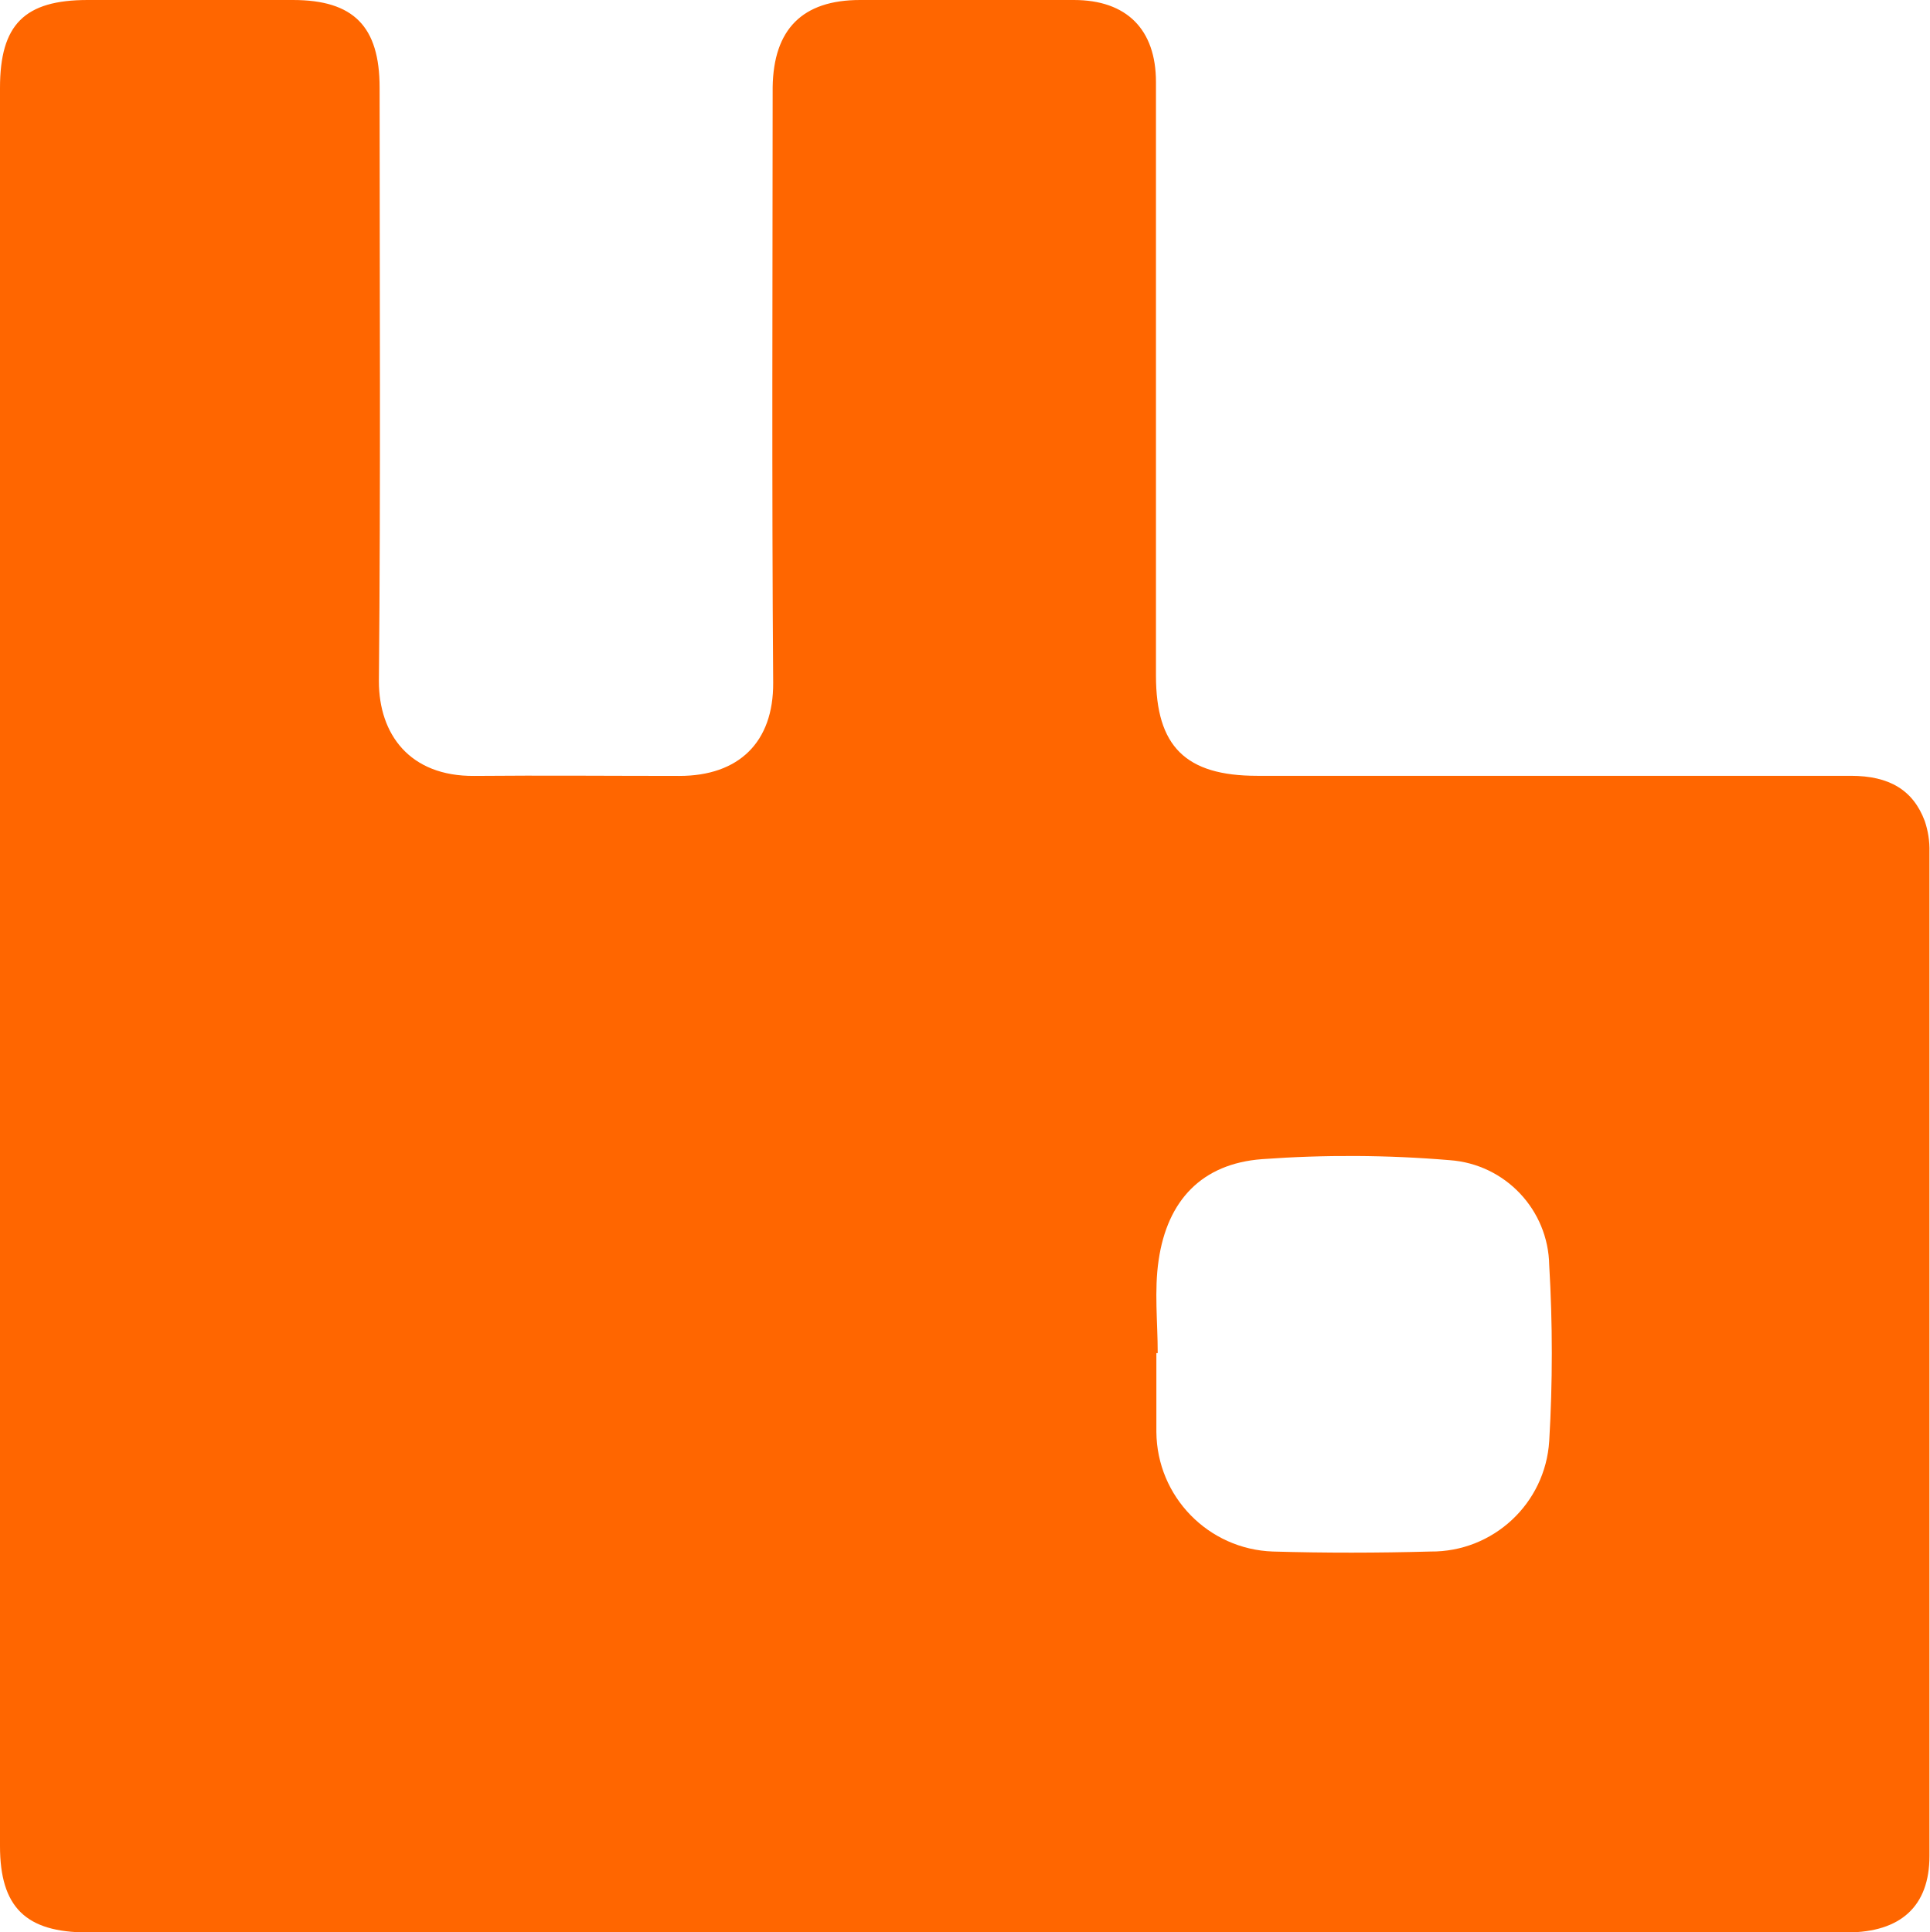
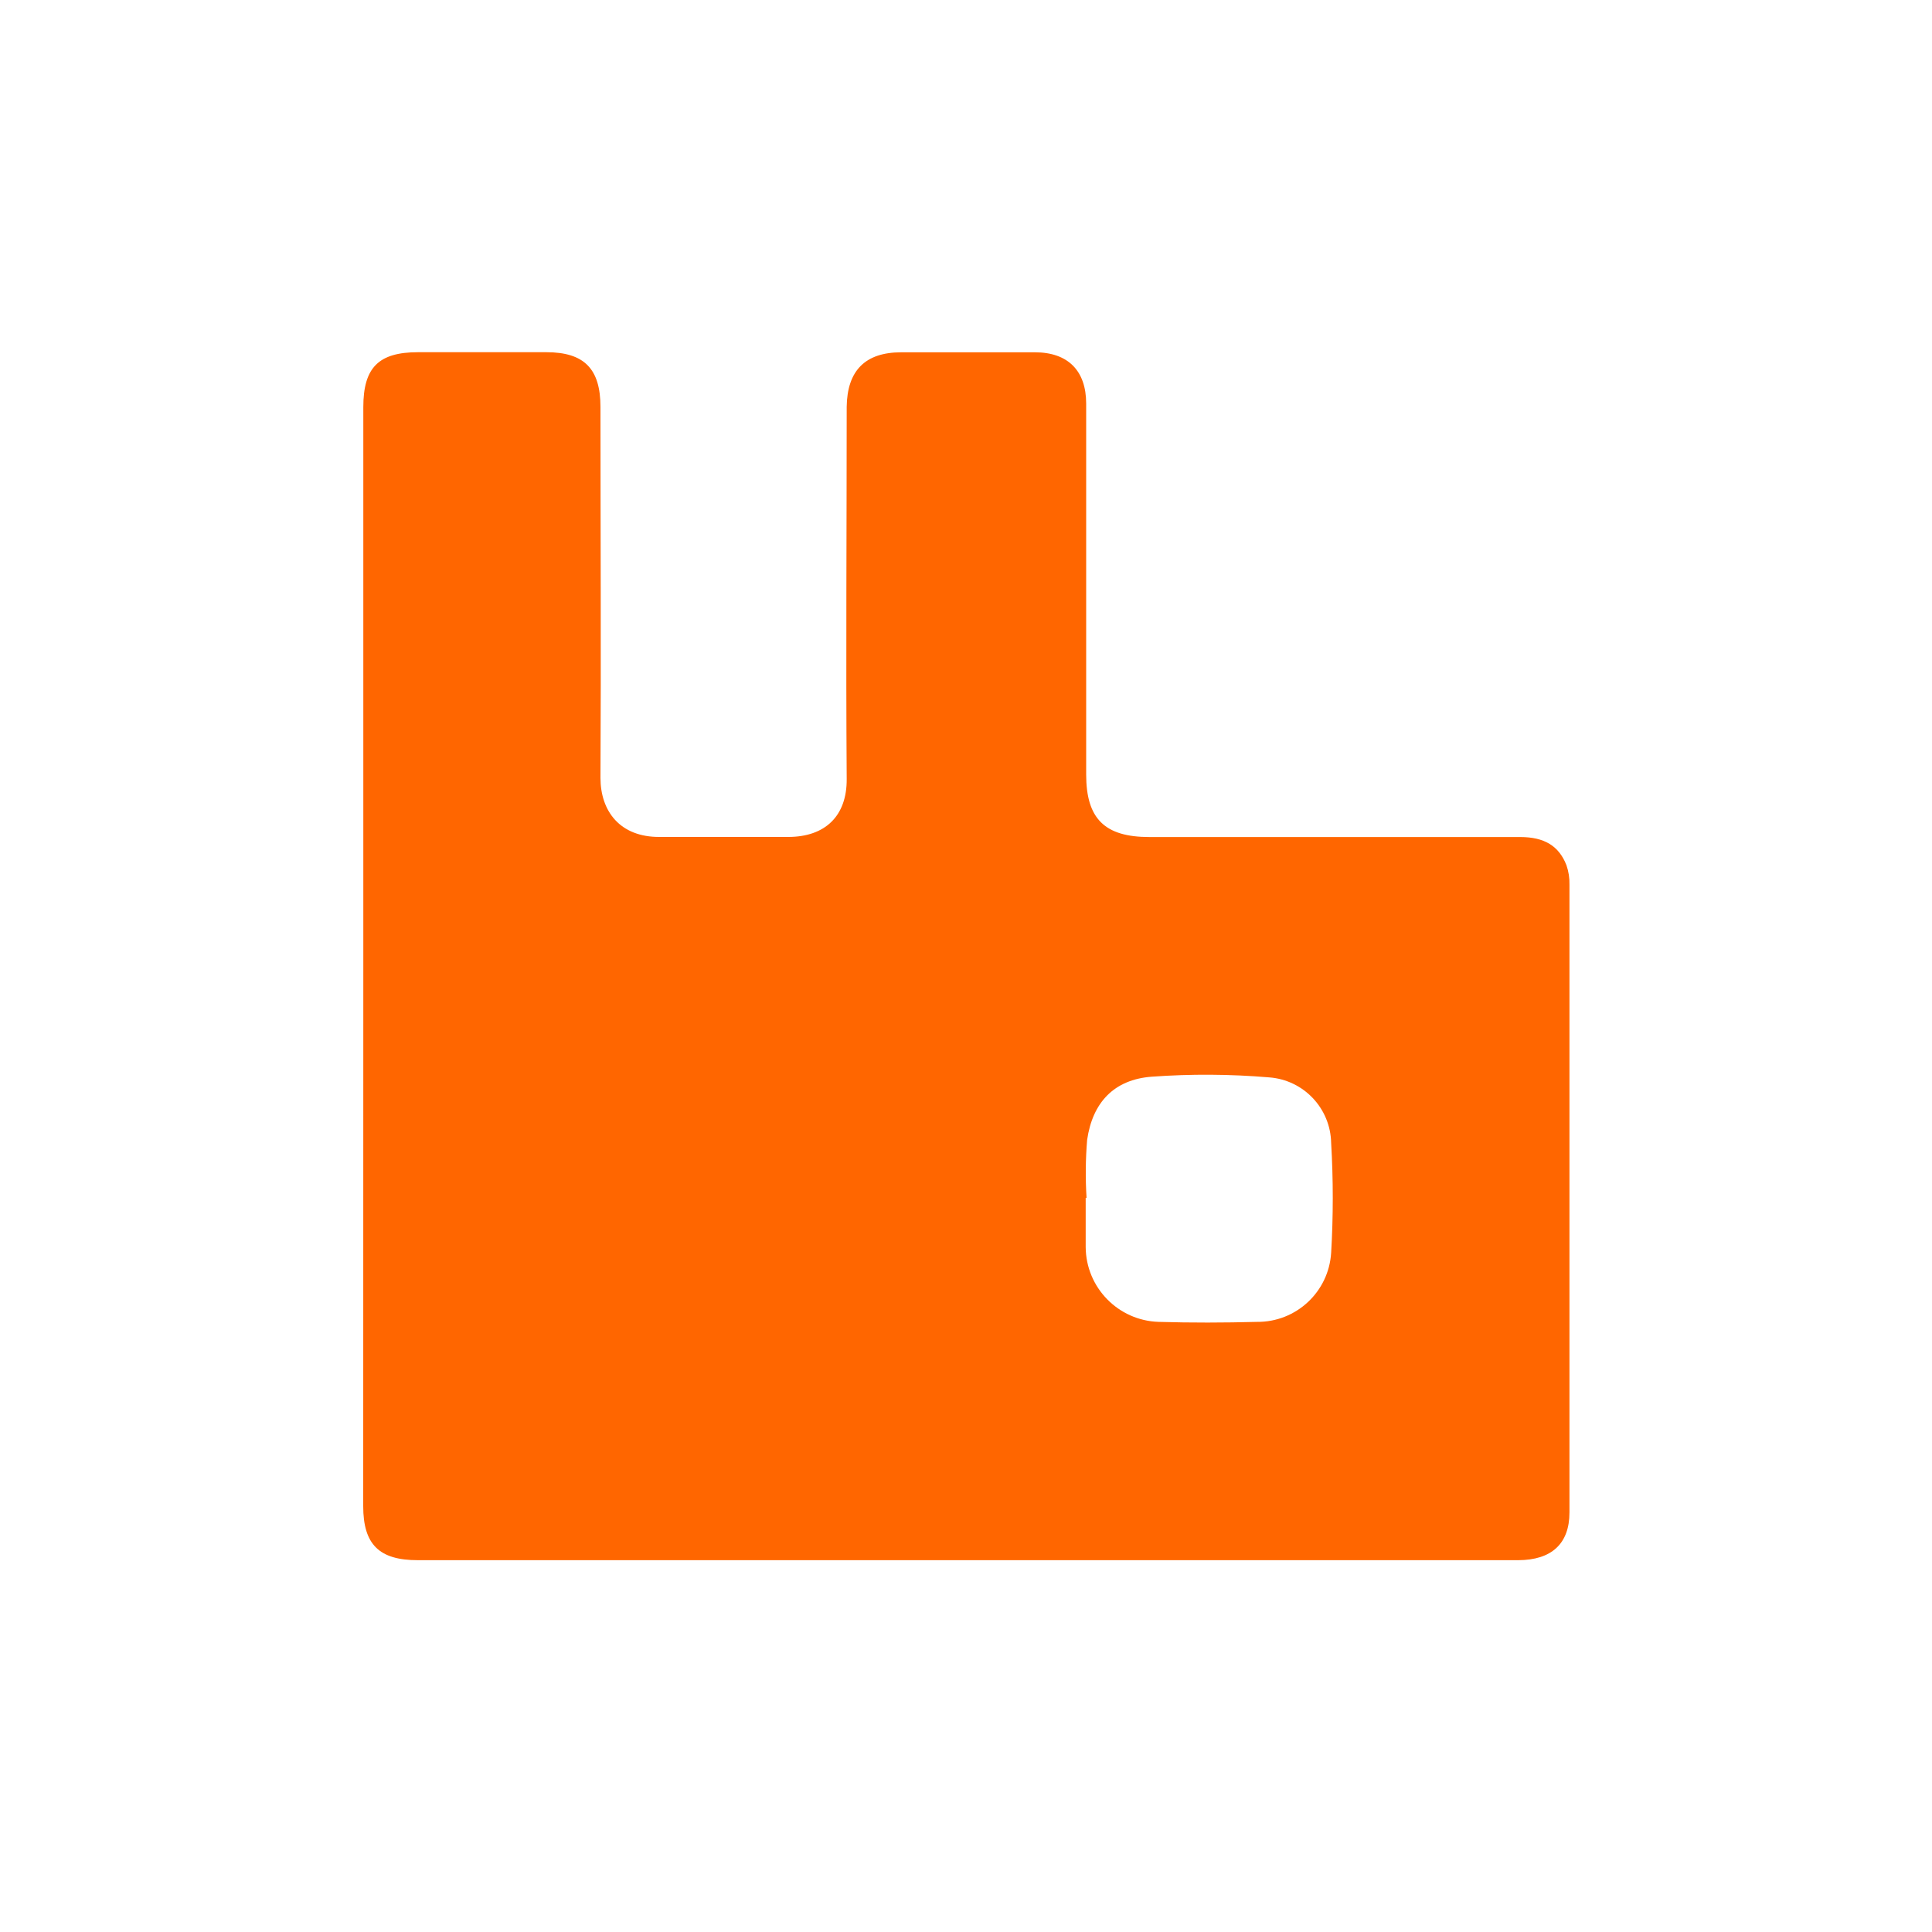
- <svg xmlns="http://www.w3.org/2000/svg" viewBox="0 0 188.11 188.34">
+ <svg xmlns="http://www.w3.org/2000/svg" viewBox="0 0 200 200">
+   <defs>
+     <style>.cls-1{fill:#f60;}.cls-2{fill:none;}</style>
+   </defs>
  <g id="Warstwa_2" data-name="Warstwa 2">
    <g id="Warstwa_1-2" data-name="Warstwa 1">
-       <path fill="#f60" d="M0,94.14Q0,51.36,0,8.57C0,2.39,2.38,0,8.55,0h20C34.48,0,37,2.59,37,8.55c0,19.29.11,38.57-.07,57.86,0,5.17,3,9.28,9.29,9.23,6.68-.06,13.35,0,20,0,5.77,0,9.18-3.27,9.14-9.08-.14-19.35-.06-38.71-.05-58.06C75.39,2.85,78.21,0,83.83,0q10.42,0,20.84,0c5.15,0,8,2.87,8,8q0,28.93,0,57.86c0,6.9,2.88,9.77,9.87,9.77h57.86c3.75,0,6.07,1.39,7.2,4.4a8.61,8.61,0,0,1,.46,3q0,49,0,97.91c0,4.88-2.8,7.43-8,7.44H8.51c-6,0-8.51-2.46-8.51-8.42Q0,137,0,94.14Zm112.84,37.77h-.13c0,2.56,0,5.12,0,7.68a11.76,11.76,0,0,0,11.36,11.66c5.12.15,10.24.14,15.36,0A11.49,11.49,0,0,0,151,140.48a145.35,145.35,0,0,0,0-17.14,10.44,10.44,0,0,0-9.68-10.24A117.09,117.09,0,0,0,123,113c-5.84.44-9.22,4-10.07,9.85C112.49,125.8,112.84,128.88,112.84,131.91Z" />
+       <g id="Warstwa_2-2" data-name="Warstwa 2">
+         <g id="Warstwa_1-2-2" data-name="Warstwa 1-2">
+           <path fill="#f60" d="M37.61,98.93V42.15c0-4.1,1.58-5.69,5.67-5.69H56.55c3.93,0,5.61,1.72,5.61,5.67,0,12.8.07,25.59,0,38.39,0,3.43,2,6.16,6.16,6.12,4.43,0,8.86,0,13.27,0,3.83,0,6.09-2.17,6.06-6-.09-12.84,0-25.69,0-38.53.05-3.75,1.92-5.64,5.65-5.64h13.83c3.42,0,5.31,1.9,5.31,5.31q0,19.2,0,38.39c0,4.58,1.91,6.48,6.55,6.48h38.39c2.49,0,4,.92,4.78,2.92a5.71,5.71,0,0,1,.31,2v65c0,3.24-1.86,4.93-5.31,4.94H43.25c-4,0-5.65-1.63-5.65-5.59ZM112.48,124h-.09v5.1a7.8,7.8,0,0,0,7.54,7.74c3.4.1,6.79.09,10.19,0a7.62,7.62,0,0,0,7.68-7.15,96.45,96.45,0,0,0,0-11.37,6.93,6.93,0,0,0-6.42-6.79,77.7,77.7,0,0,0-12.16-.07c-3.88.29-6.12,2.65-6.68,6.54A41.25,41.25,0,0,0,112.48,124Z" />
+         </g>
+       </g>
+       <rect class="cls-2" width="200" height="200" />
    </g>
  </g>
</svg>
